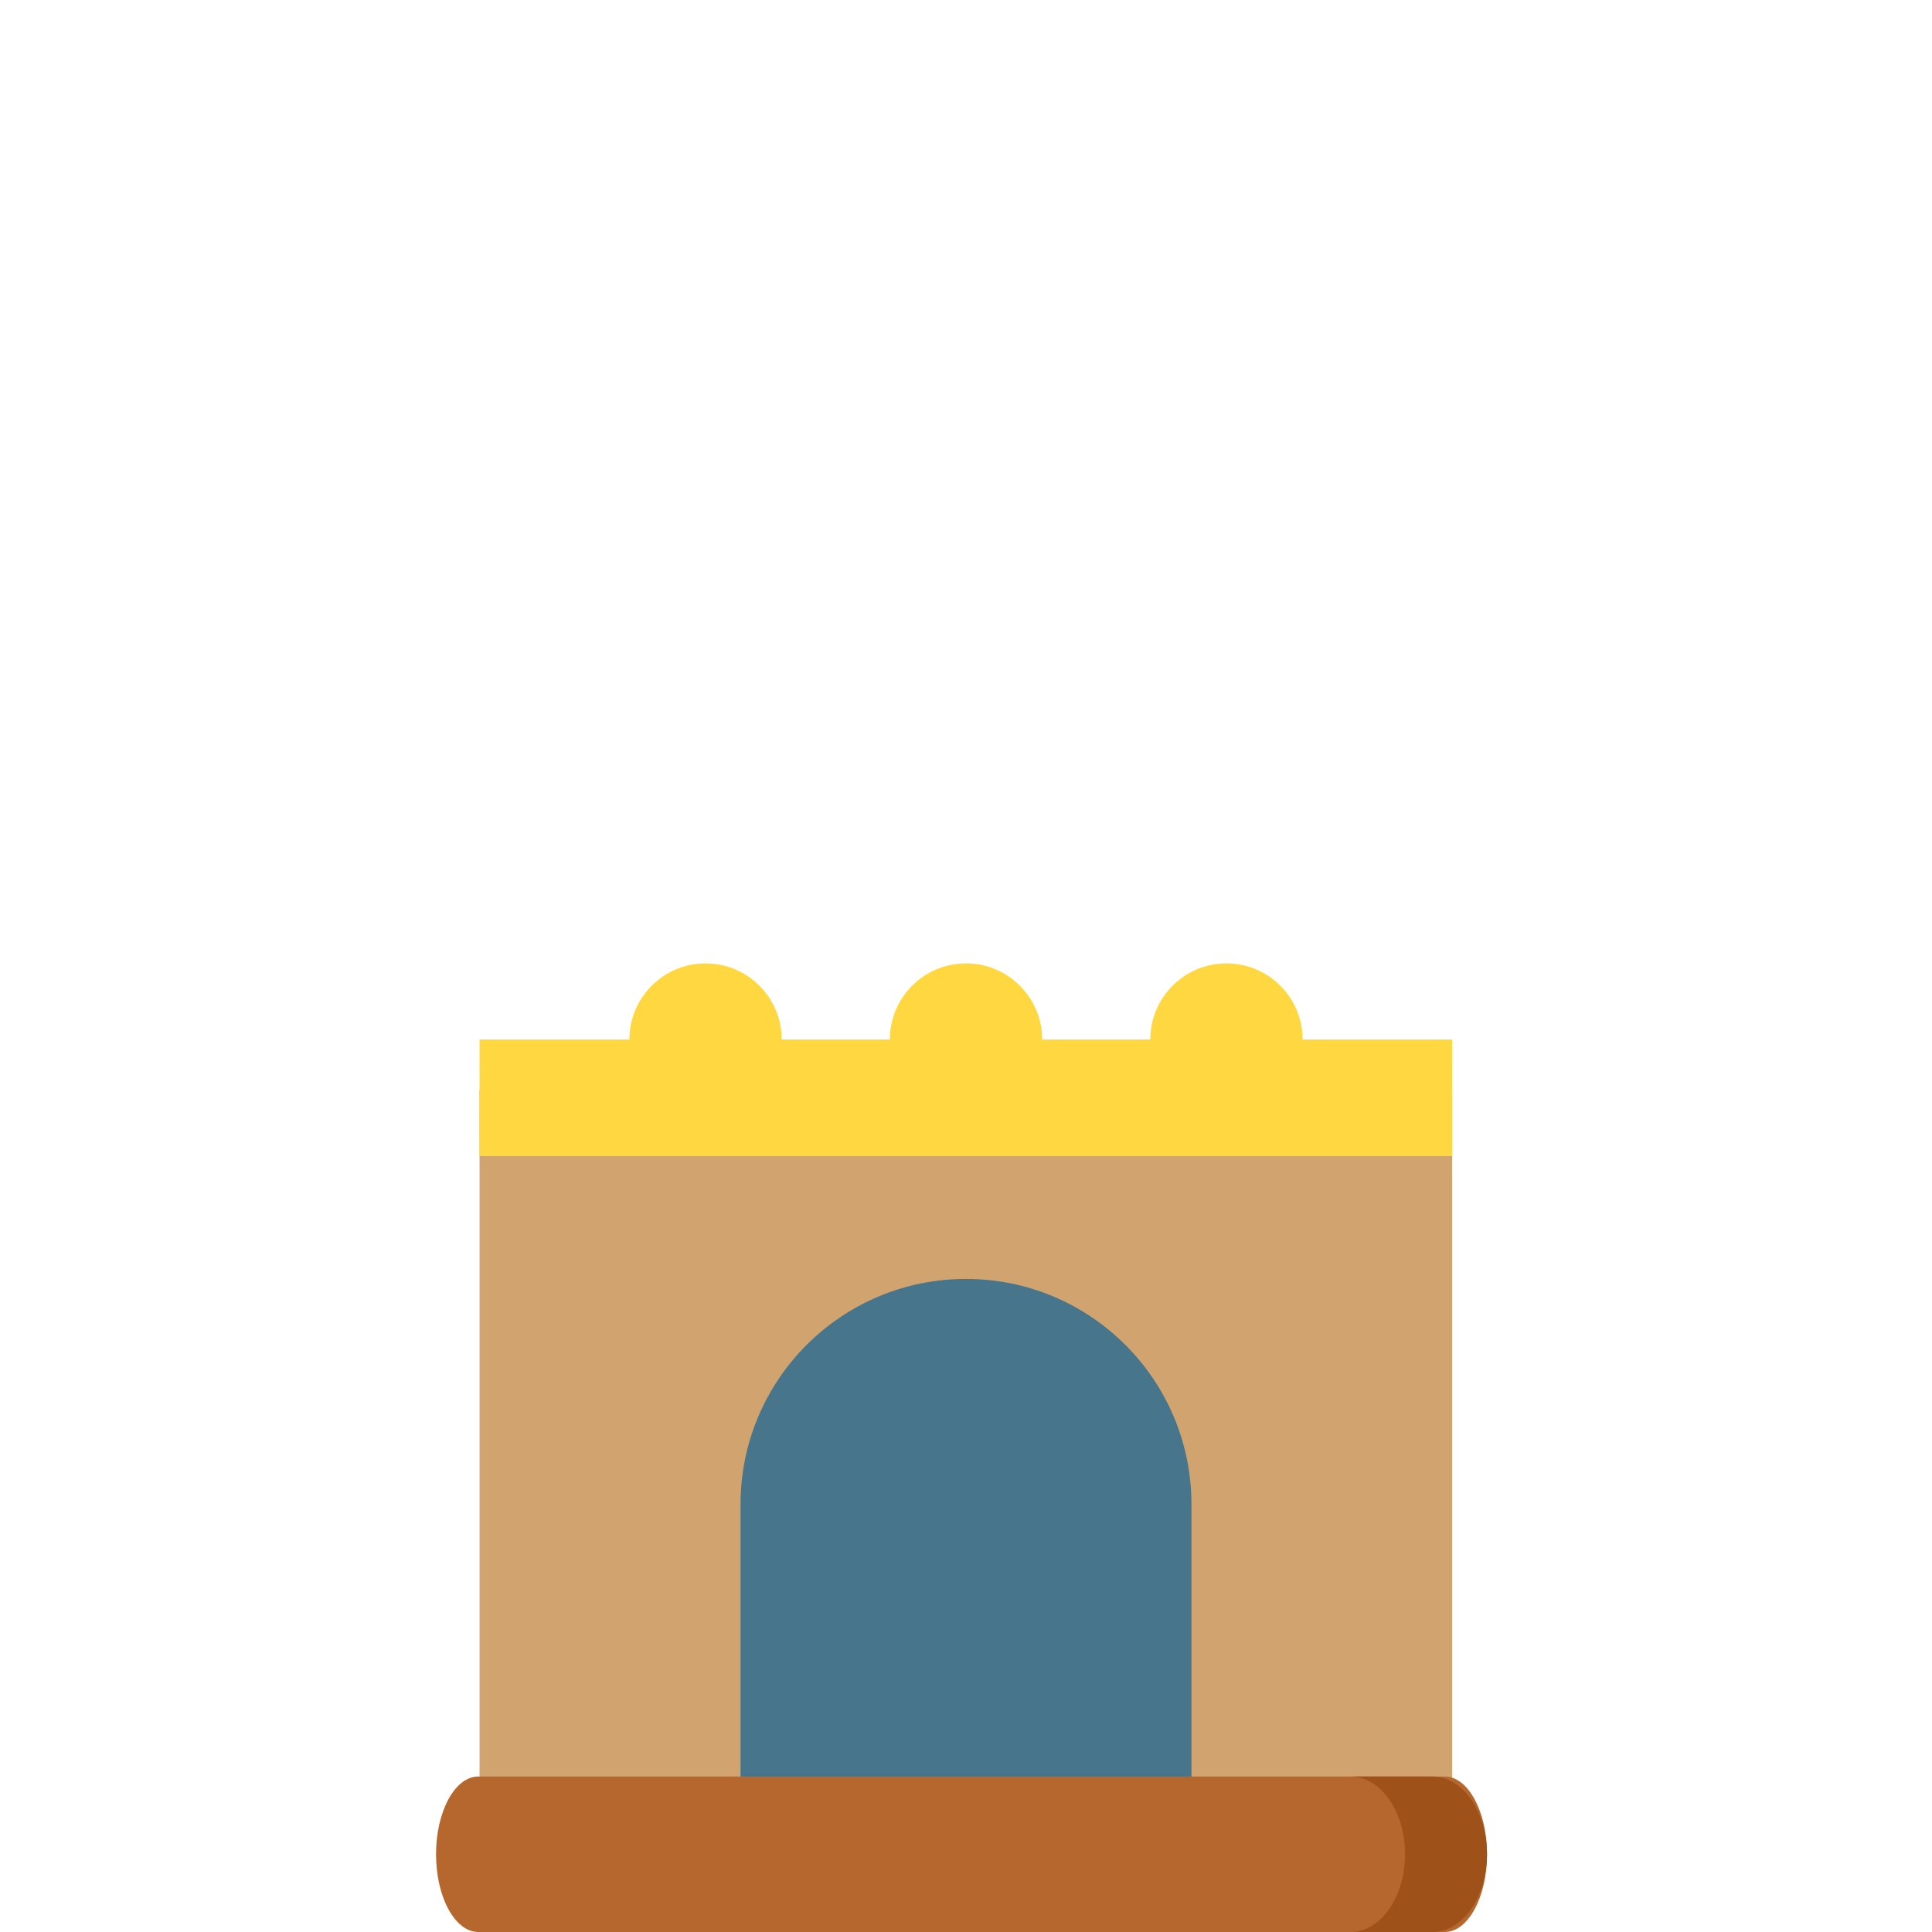
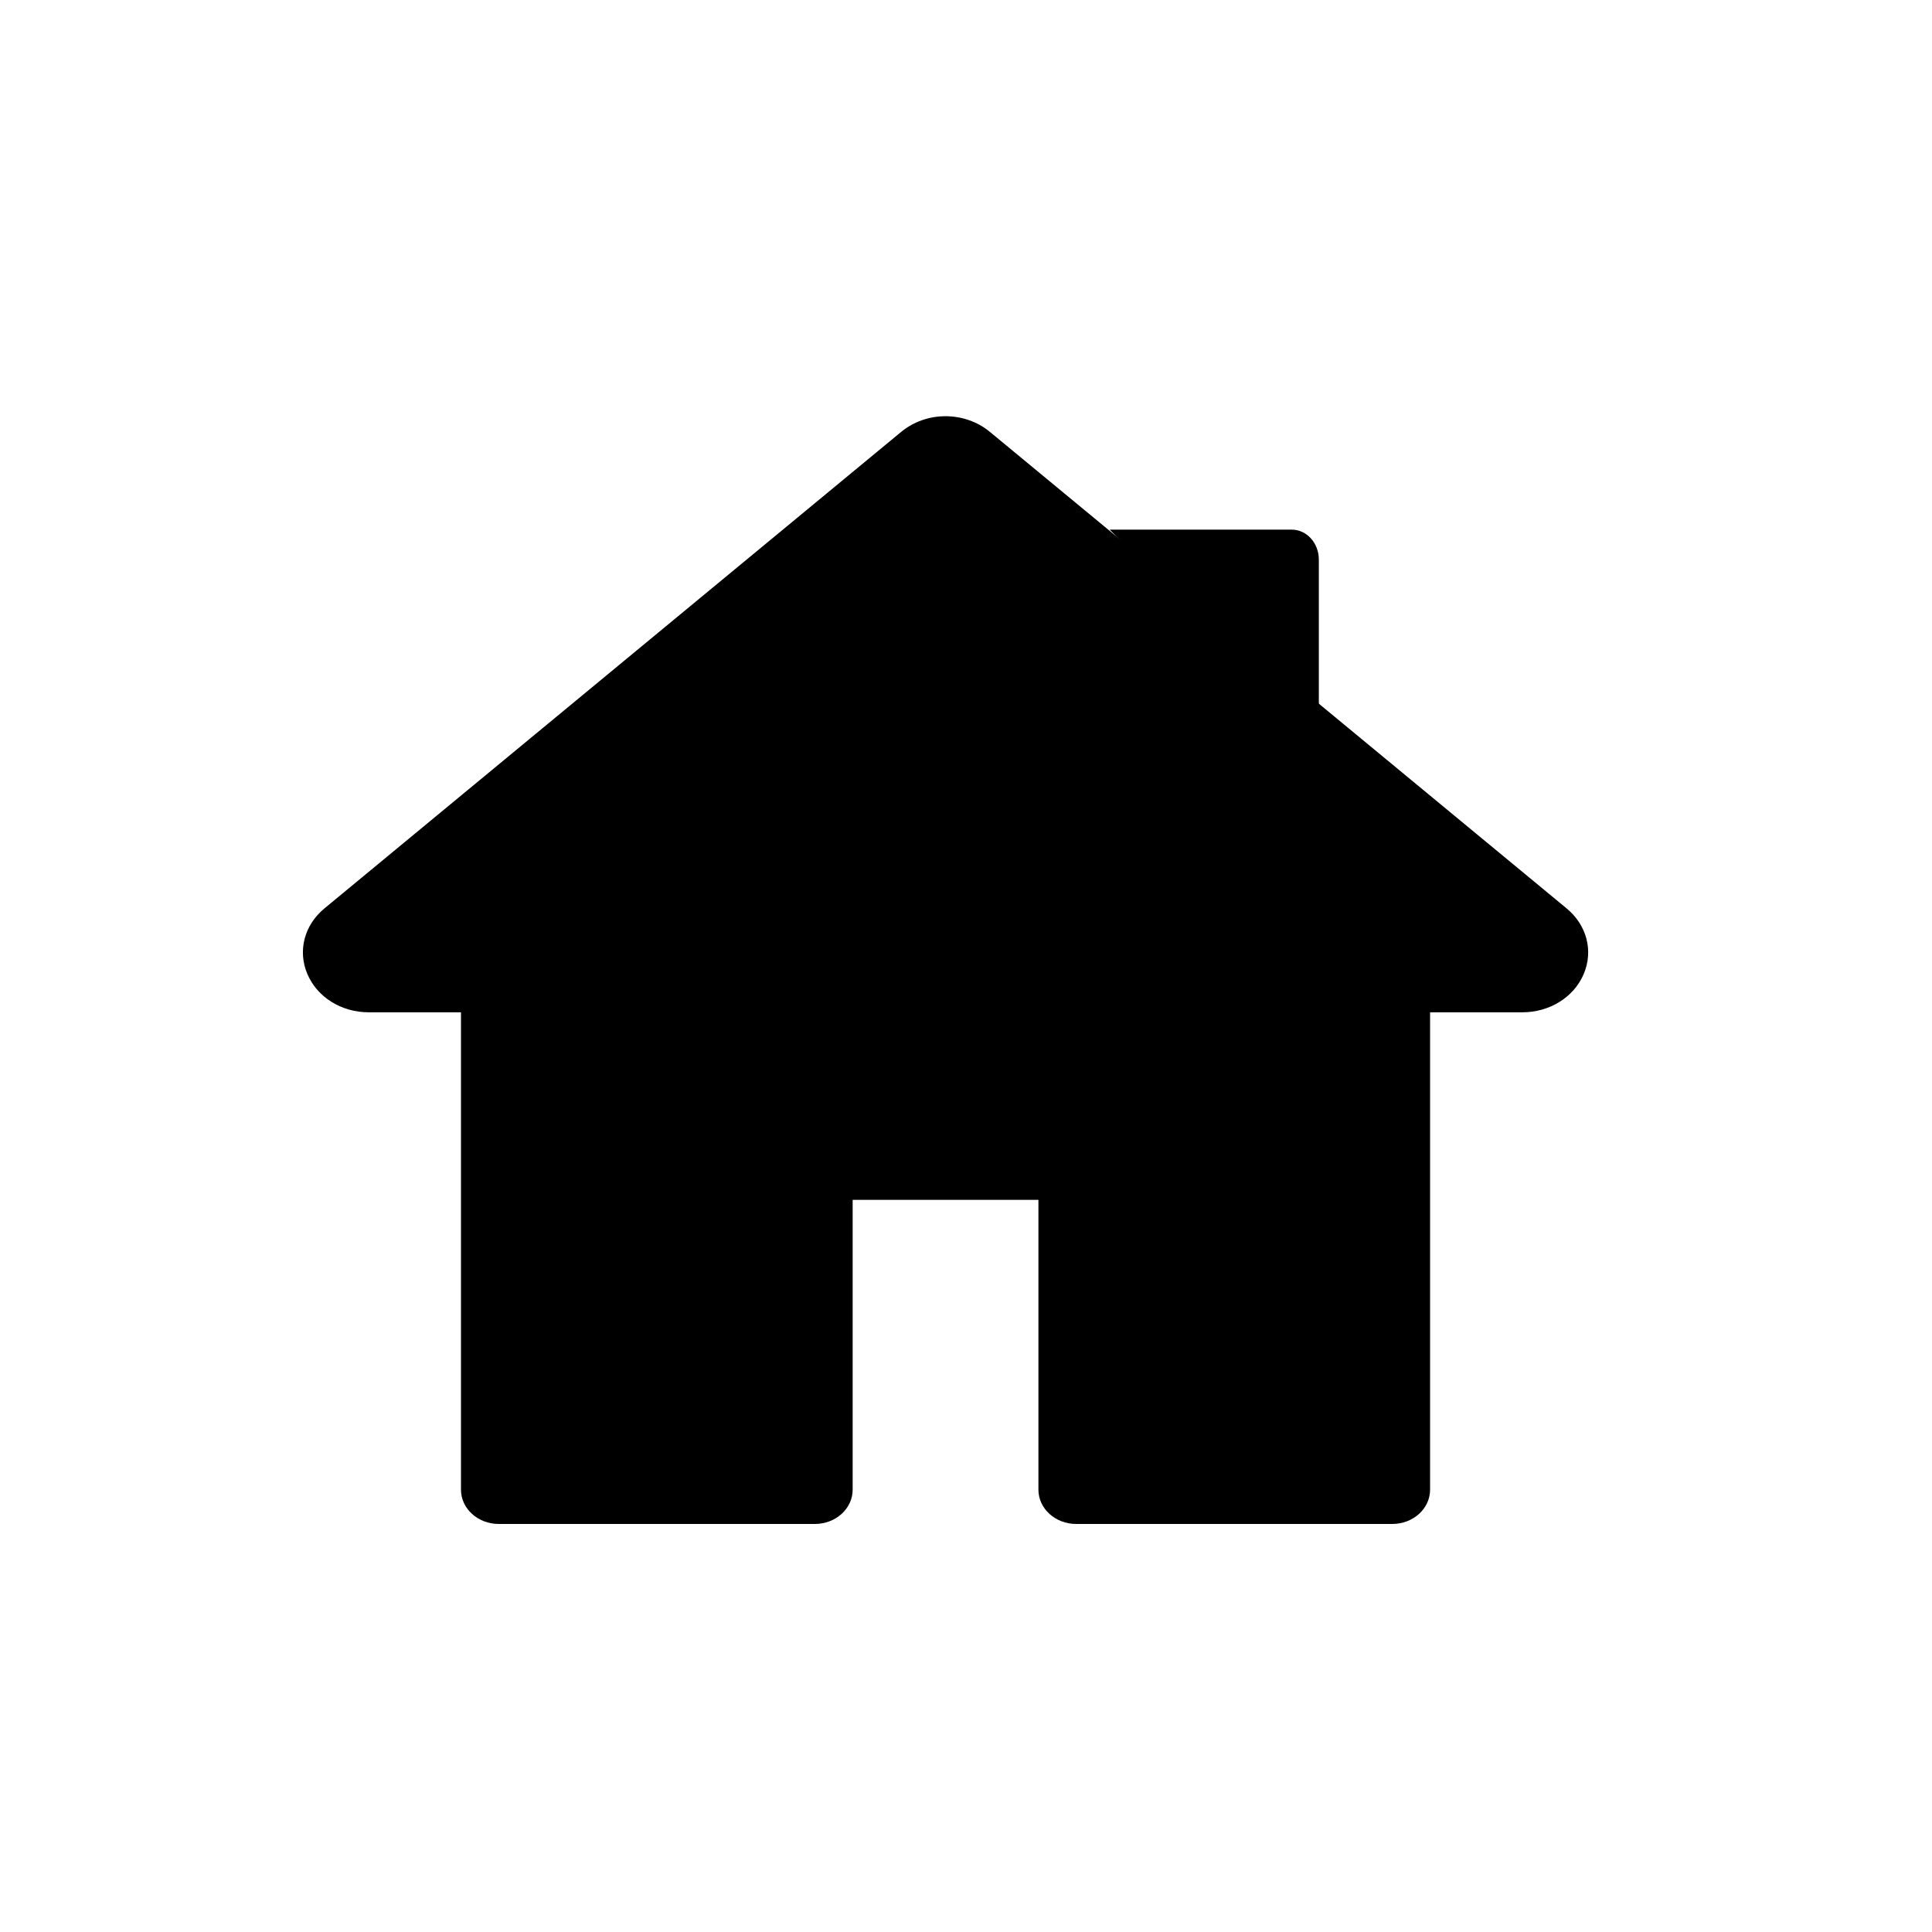
- <svg xmlns="http://www.w3.org/2000/svg" id="Capa_1" enable-background="new 0 0 512 512" height="512" viewBox="0 0 512 512" width="512" version="1.1">
-   <defs id="defs285" />
-   <path d="m127.089 288.81h257.743v204.029h-257.743z" fill="#d1a36f" id="path246" />
-   <path d="m345.202 275.485c0-11.145-9.035-20.18-20.18-20.18s-20.18 9.035-20.18 20.18h-28.662c0-11.145-9.035-20.18-20.18-20.18s-20.18 9.035-20.18 20.18h-28.662c0-11.145-9.035-20.18-20.18-20.18s-20.18 9.035-20.18 20.18h-39.709v30.905h257.743v-30.905z" fill="#ffd740" id="path274" />
-   <path d="m315.75 492.839h-119.501v-94.159c0-32.999 26.751-59.75 59.75-59.75 32.999 0 59.75 26.751 59.75 59.75v94.159z" fill="#46758c" id="path276" />
-   <path d="M 382.866,512 H 126.764 c -6.19,0 -11.208,-9.225 -11.208,-20.604 0,-11.379 5.018,-20.604 11.208,-20.604 h 256.103 c 6.19,0 11.208,9.225 11.208,20.604 -5.4e-4,11.379 -5.019,20.604 -11.209,20.604 z" id="path278" style="fill:#b5672d;stroke-width:0.738" />
-   <path d="m 379.599,470.793 h -21.712 c 7.994,0 14.475,9.225 14.475,20.604 0,11.379 -6.481,20.604 -14.475,20.604 h 21.712 c 7.994,0 14.475,-9.225 14.475,-20.604 0,-11.38 -6.481,-20.604 -14.475,-20.604 z" id="path280" style="fill:#9e5118;stroke-width:0.838" />
+ <svg xmlns="http://www.w3.org/2000/svg" version="1.1" id="Capa_1" x="0px" y="0px" viewBox="0 0 512.001 512.001" style="enable-background:new 0 0 512.001 512.001;" xml:space="preserve">
+   <defs id="defs47" />
+   <g id="g6" transform="matrix(0.6652547,0,0,0.6032366,80.27132,102.6565)">
+     <g id="g4">
+       <path d="M 503.402,228.885 273.684,19.567 C 263.601,10.378 248.396,10.379 238.317,19.566 L 8.598,228.886 c -8.077,7.36 -10.745,18.7 -6.799,28.889 3.947,10.189 13.557,16.772 24.484,16.772 h 36.69 v 209.721 c 0,8.315 6.742,15.057 15.057,15.057 h 125.914 c 8.315,0 15.057,-6.741 15.057,-15.057 V 356.932 h 74.002 v 127.337 c 0,8.315 6.742,15.057 15.057,15.057 h 125.908 c 8.315,0 15.057,-6.741 15.057,-15.057 V 274.547 h 36.697 c 10.926,0 20.537,-6.584 24.484,-16.772 3.941,-10.19 1.273,-21.529 -6.804,-28.89 z" id="path2" />
+     </g>
+   </g>
+   <g id="g12" transform="matrix(0.477122,0,0,0.5276383,129.9575,117.8113)">
+     <g id="g10">
+       <path d="M 445.092,42.73 H 343.973 l 116.176,105.636 v -90.58 c 0,-8.315 -6.741,-15.056 -15.057,-15.056 z" id="path8" />
+     </g>
+   </g>
+   <g id="g14">
+ </g>
+   <g id="g16">
+ </g>
+   <g id="g18">
+ </g>
+   <g id="g20">
+ </g>
+   <g id="g22">
+ </g>
+   <g id="g24">
+ </g>
+   <g id="g26">
+ </g>
+   <g id="g28">
+ </g>
+   <g id="g30">
+ </g>
+   <g id="g32">
+ </g>
+   <g id="g34">
+ </g>
+   <g id="g36">
+ </g>
+   <g id="g38">
+ </g>
+   <g id="g40">
+ </g>
+   <g id="g42">
+ </g>
</svg>
